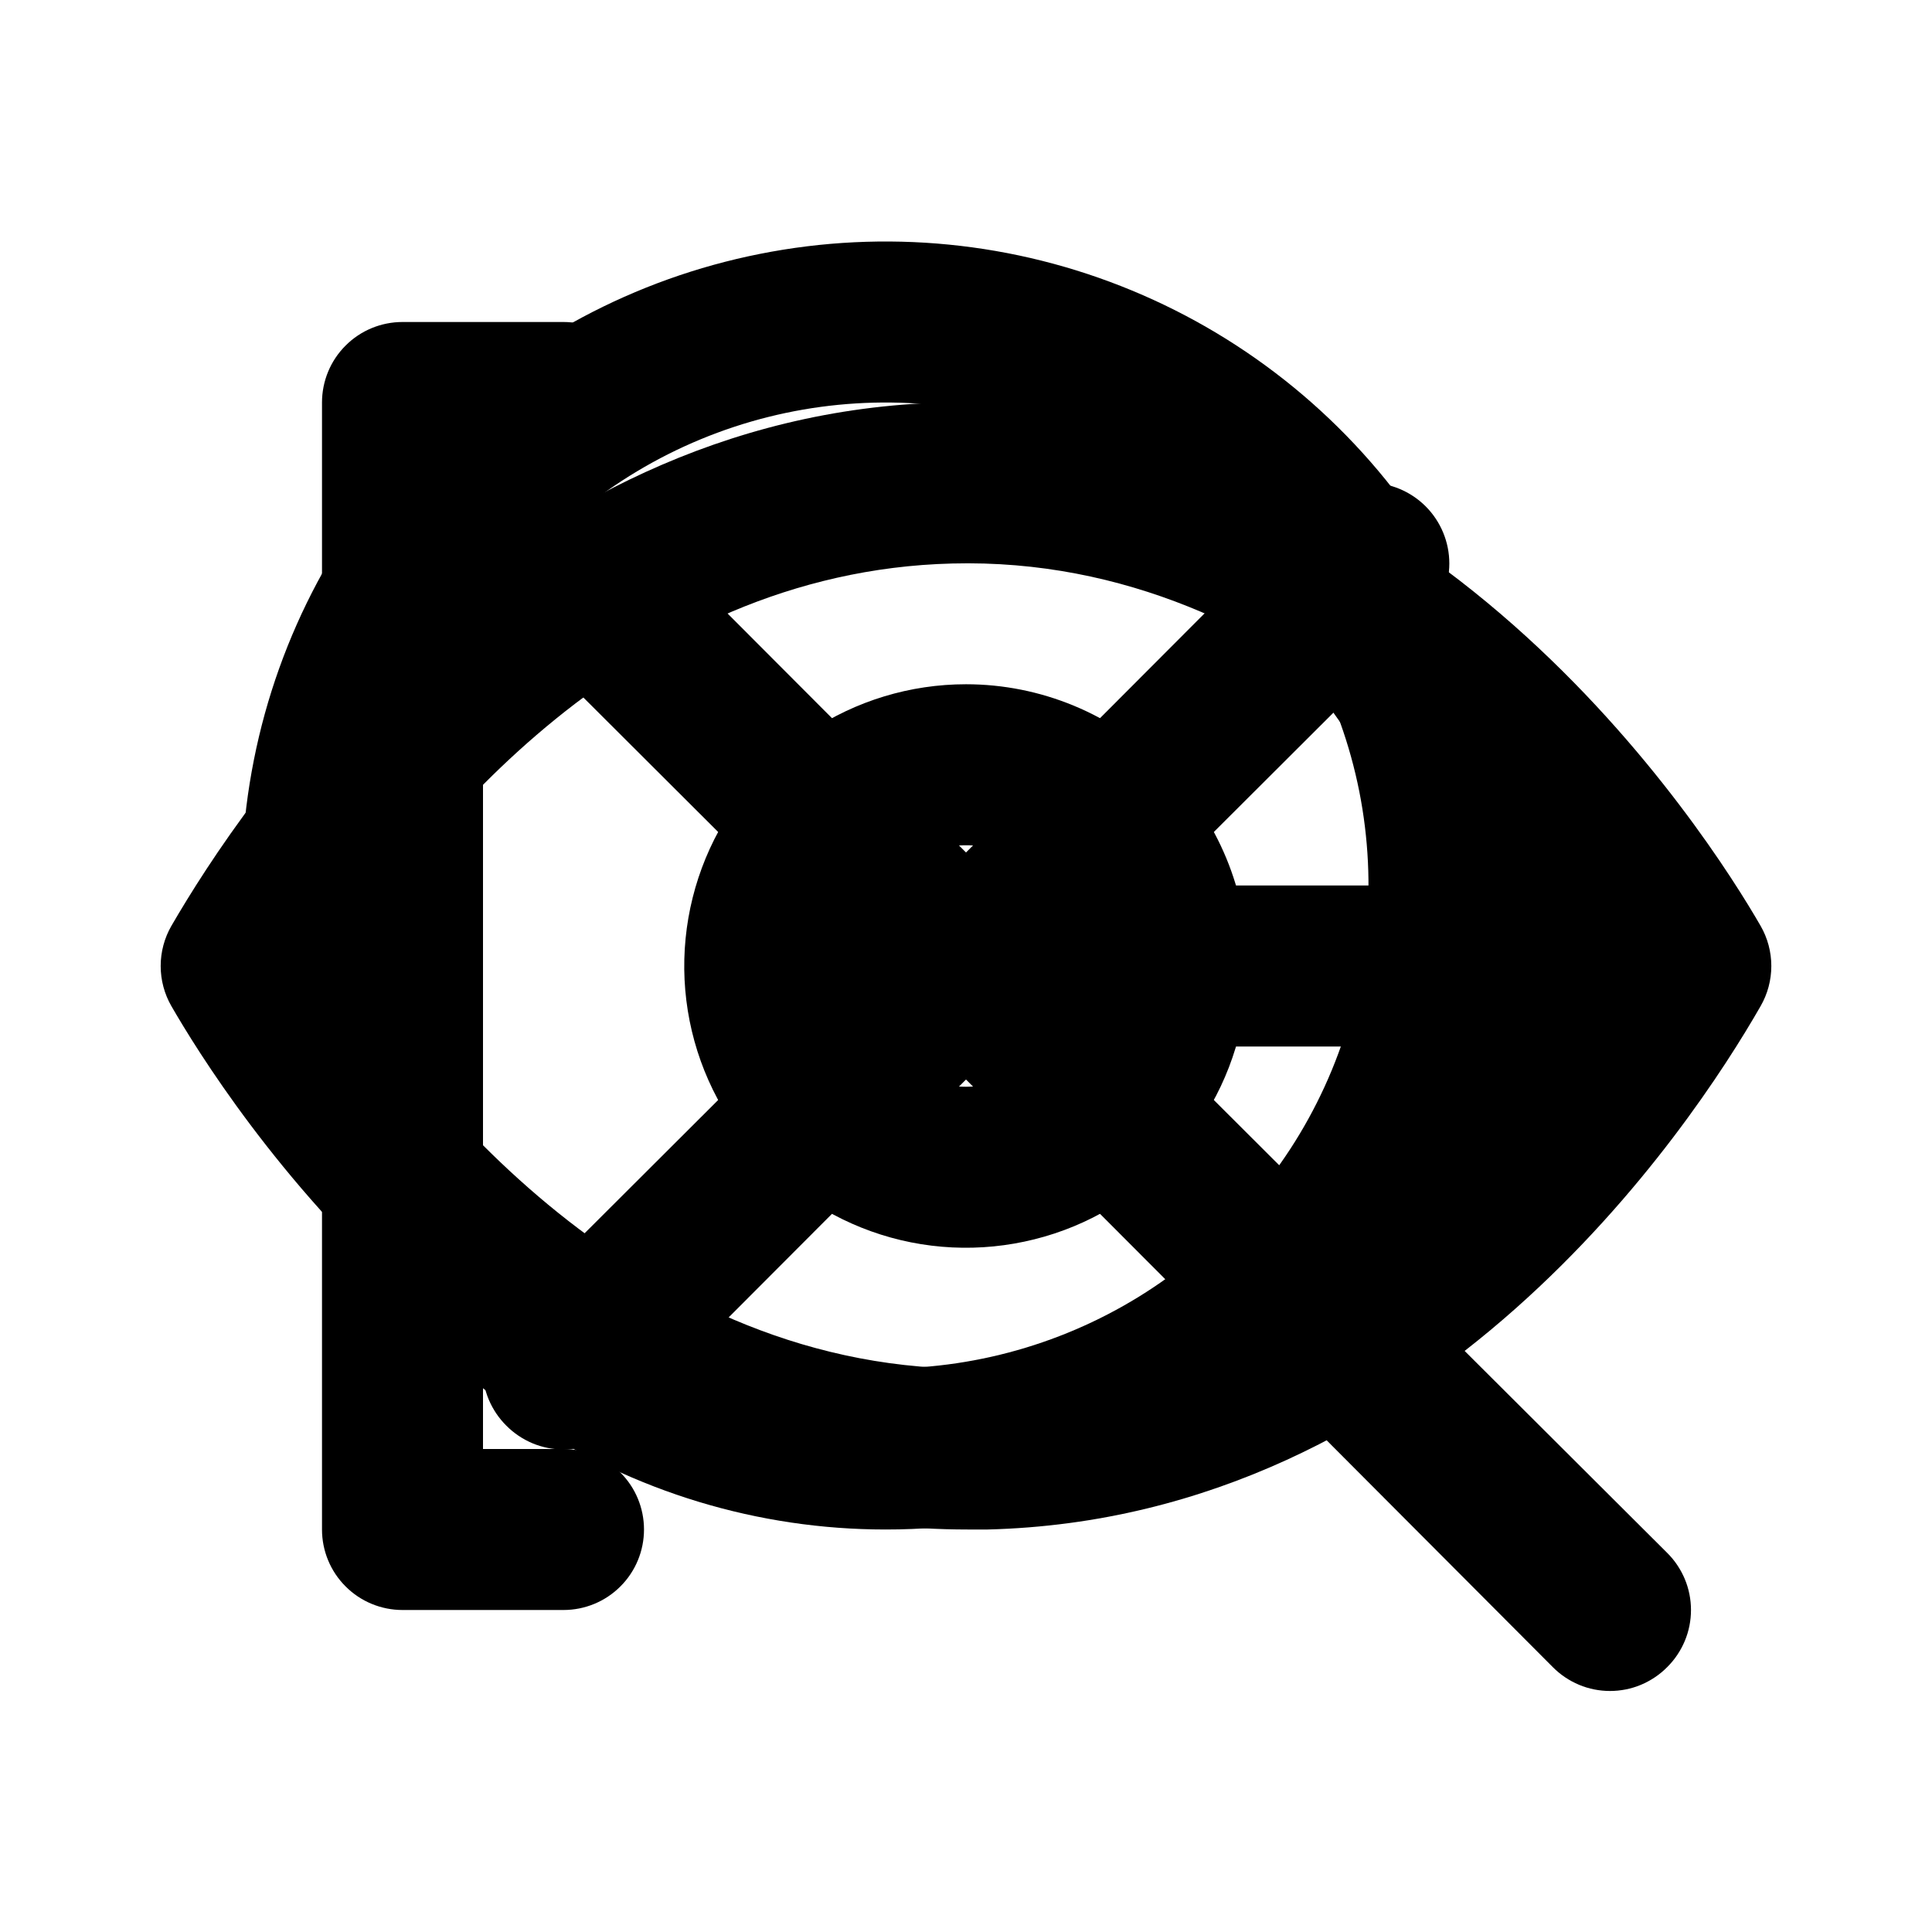
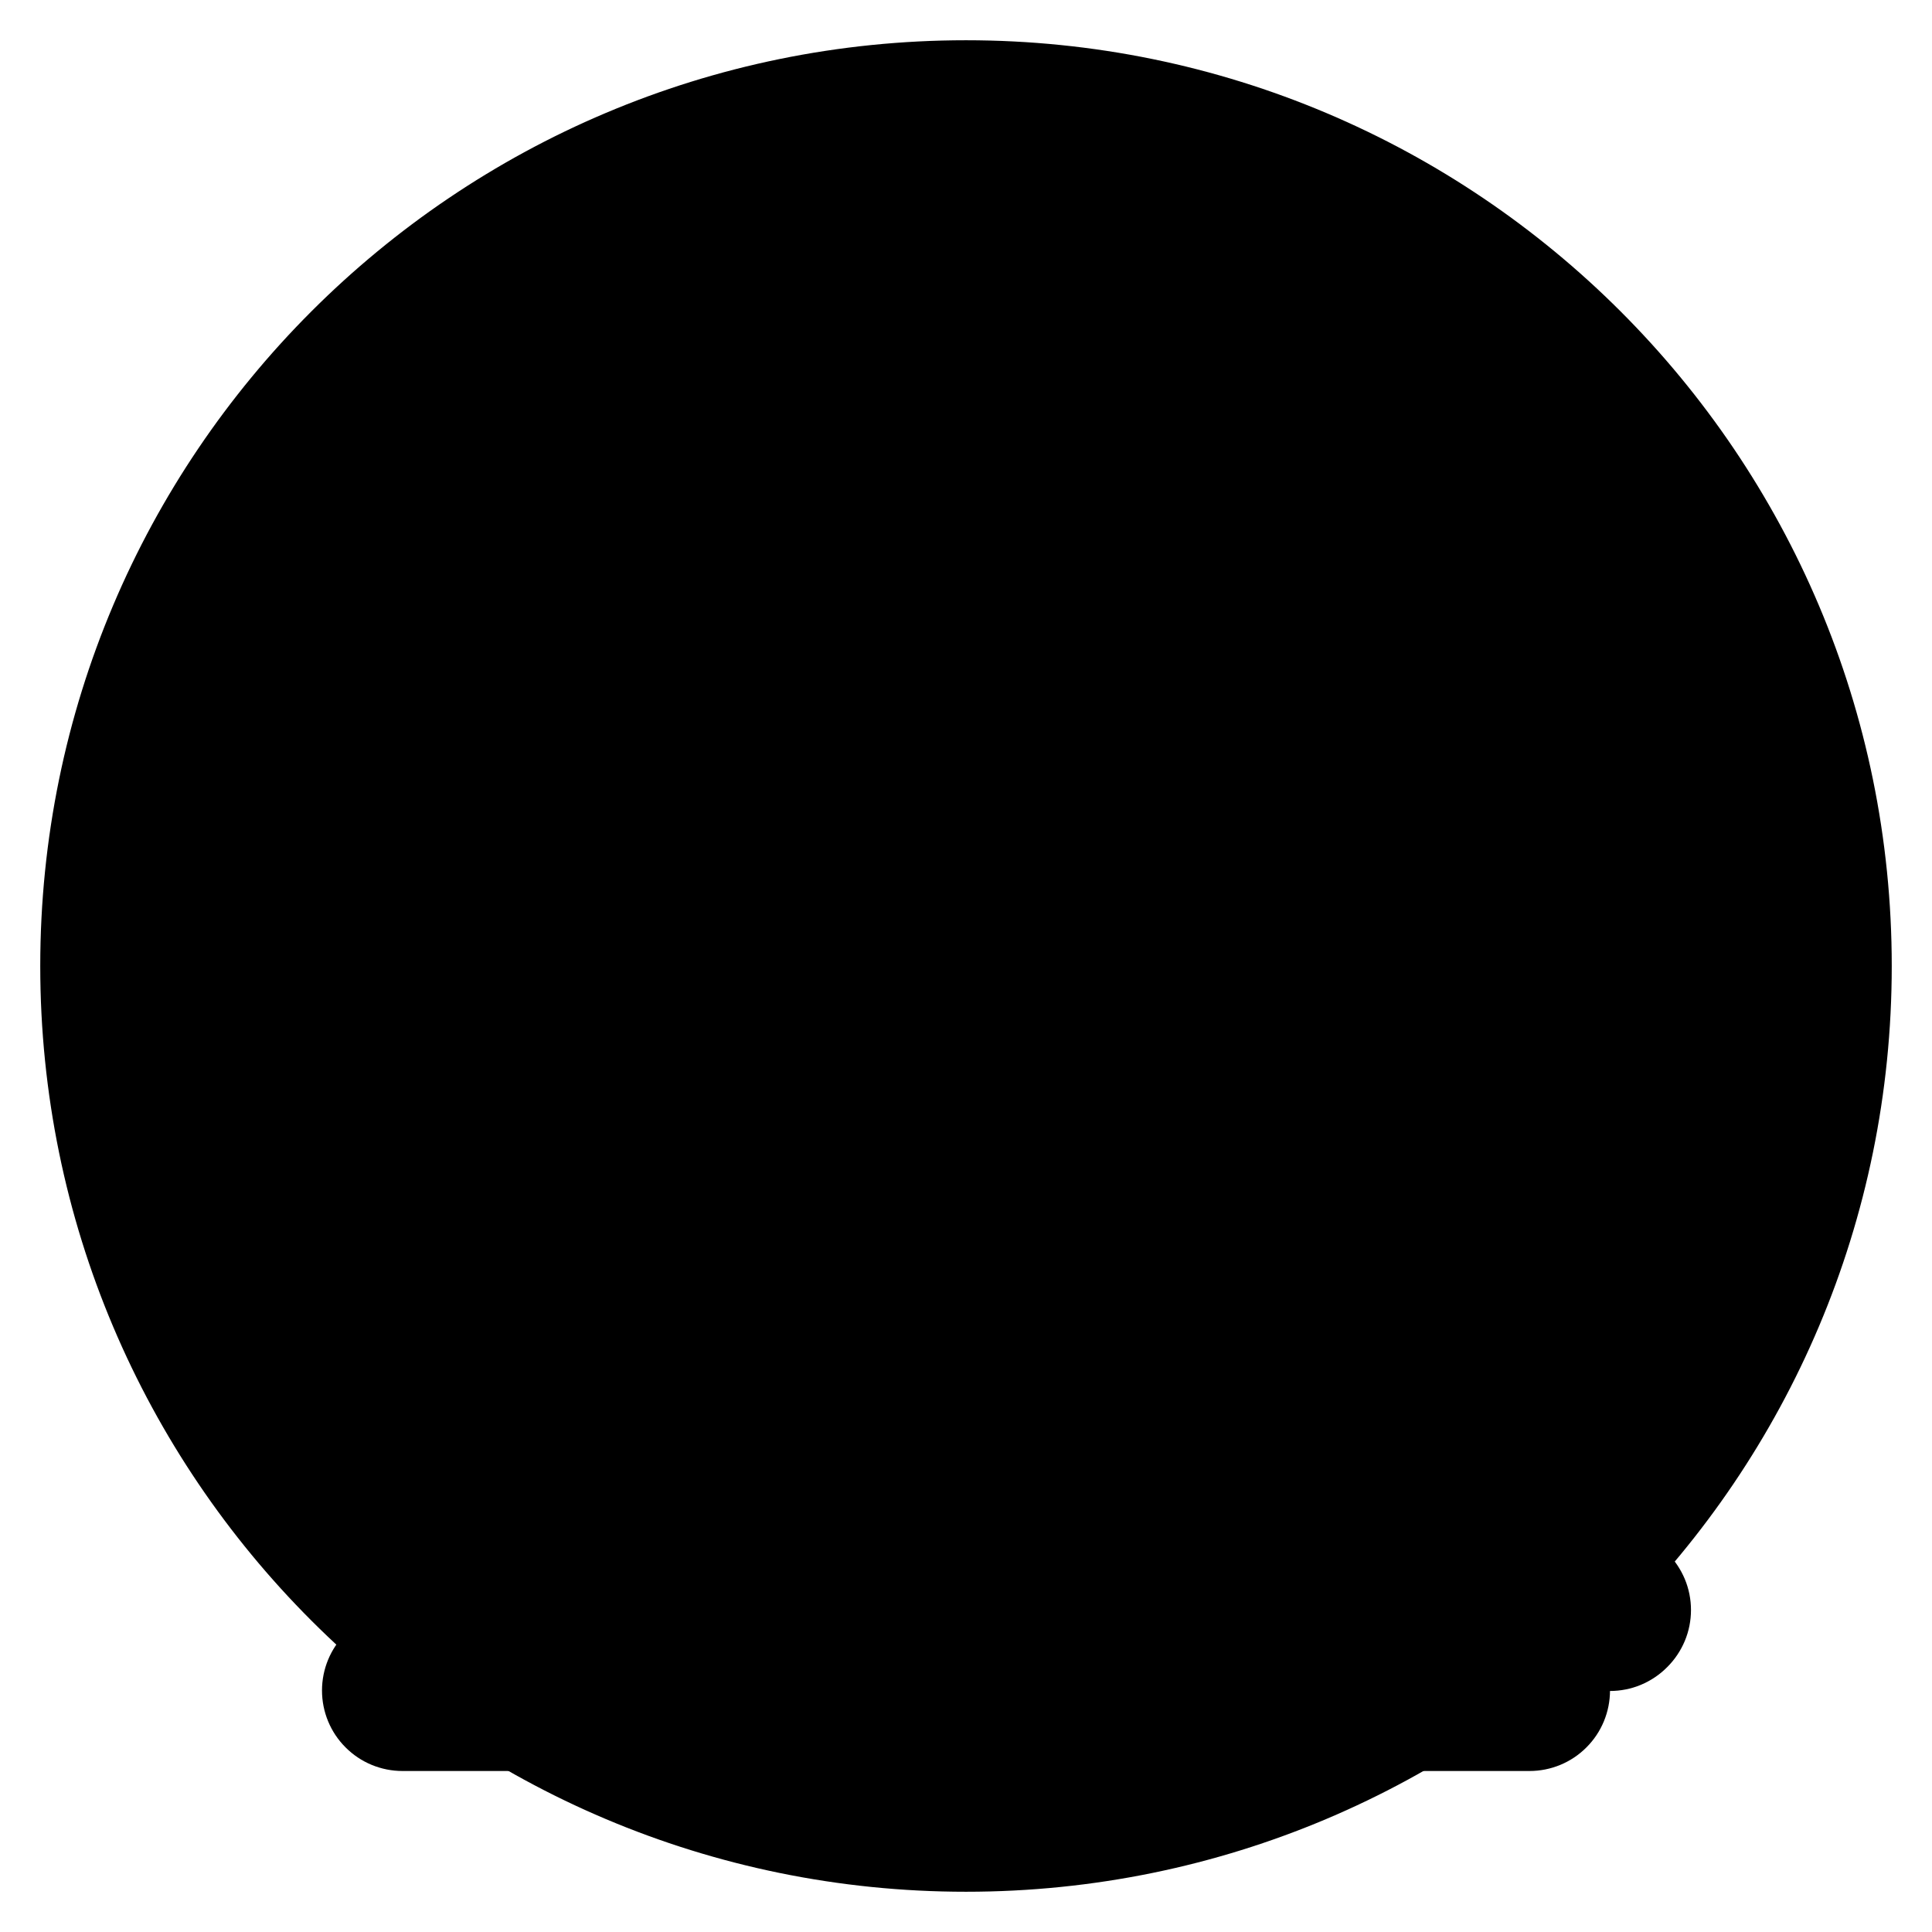
<svg xmlns="http://www.w3.org/2000/svg" width="24" height="24" viewBox="0 0 24 24">
  <g id="logOut">
    <g>
      <path d="M7 6C7.265 6 7.52 5.895 7.707 5.707C7.895 5.52 8 5.265 8 5C8 4.735 7.895 4.48 7.707 4.293C7.52 4.105 7.265 4 7 4H5C4.735 4 4.48 4.105 4.293 4.293C4.105 4.48 4 4.735 4 5V19C4 19.265 4.105 19.52 4.293 19.707C4.48 19.895 4.735 20 5 20H7C7.265 20 7.52 19.895 7.707 19.707C7.895 19.52 8 19.265 8 19C8 18.735 7.895 18.48 7.707 18.293C7.52 18.105 7.265 18 7 18H6V6H7Z" fill="currentColor" />
      <path d="M20.82 11.42L18 7.42C17.847 7.204 17.615 7.058 17.355 7.013C17.094 6.968 16.826 7.028 16.61 7.18C16.502 7.256 16.41 7.352 16.339 7.464C16.268 7.575 16.221 7.7 16.198 7.83C16.176 7.96 16.18 8.093 16.209 8.222C16.239 8.351 16.293 8.473 16.37 8.58L18.09 11H10C9.735 11 9.48 11.105 9.293 11.293C9.105 11.48 9 11.735 9 12C9 12.265 9.105 12.52 9.293 12.707C9.48 12.895 9.735 13 10 13H18L16.2 15.4C16.121 15.505 16.064 15.625 16.031 15.752C15.999 15.879 15.992 16.011 16.01 16.141C16.029 16.271 16.073 16.396 16.14 16.509C16.206 16.622 16.295 16.721 16.4 16.8C16.573 16.93 16.784 17 17 17C17.155 17 17.308 16.964 17.447 16.894C17.586 16.825 17.707 16.724 17.8 16.6L20.8 12.6C20.928 12.431 20.999 12.225 21.003 12.013C21.006 11.801 20.942 11.593 20.82 11.42Z" fill="currentColor" />
    </g>
  </g>
  <g id="eyeOutline">
    <path d="M21.87 11.5C21.23 10.39 17.71 4.82 11.73 5C6.2 5.14 3 10 2.13 11.5C2.042 11.652 1.996 11.825 1.996 12C1.996 12.175 2.042 12.348 2.13 12.5C2.76 13.59 6.13 19 12.02 19H12.27C17.8 18.86 21.01 14 21.87 12.5C21.958 12.348 22.004 12.175 22.004 12C22.004 11.825 21.958 11.652 21.87 11.5ZM12.22 17C7.91 17.1 5.1 13.41 4.22 12C5.22 10.39 7.83 7.1 11.83 7C16.12 6.89 18.94 10.59 19.83 12C18.8 13.61 16.22 16.9 12.22 17Z" fill="currentColor" />
    <path d="M12 8.5C11.308 8.5 10.631 8.705 10.056 9.09C9.48 9.474 9.031 10.021 8.766 10.661C8.502 11.3 8.432 12.004 8.567 12.683C8.702 13.362 9.036 13.985 9.525 14.475C10.015 14.964 10.638 15.298 11.317 15.433C11.996 15.568 12.7 15.498 13.339 15.234C13.979 14.969 14.526 14.52 14.91 13.944C15.295 13.369 15.5 12.692 15.5 12C15.5 11.072 15.131 10.181 14.475 9.525C13.819 8.869 12.928 8.5 12 8.5ZM12 13.5C11.703 13.5 11.413 13.412 11.167 13.247C10.92 13.082 10.728 12.848 10.614 12.574C10.501 12.3 10.471 11.998 10.529 11.707C10.587 11.416 10.73 11.149 10.939 10.939C11.149 10.73 11.416 10.587 11.707 10.529C11.998 10.471 12.3 10.501 12.574 10.614C12.848 10.728 13.082 10.92 13.247 11.167C13.412 11.413 13.5 11.703 13.5 12C13.5 12.398 13.342 12.779 13.061 13.061C12.779 13.342 12.398 13.5 12 13.5Z" fill="currentColor" />
  </g>
  <g id="searchOutline">
    <path d="M20.71 19.29L17.31 15.9C18.407 14.502 19.002 12.777 19 11C19 9.418 18.531 7.871 17.652 6.555C16.773 5.24 15.523 4.214 14.062 3.609C12.6 3.003 10.991 2.845 9.439 3.154C7.887 3.462 6.462 4.224 5.343 5.343C4.224 6.462 3.462 7.887 3.154 9.439C2.845 10.991 3.003 12.6 3.609 14.062C4.214 15.523 5.24 16.773 6.555 17.652C7.871 18.531 9.418 19 11 19C12.777 19.002 14.502 18.407 15.9 17.31L19.29 20.71C19.383 20.804 19.494 20.878 19.615 20.929C19.737 20.98 19.868 21.006 20 21.006C20.132 21.006 20.263 20.98 20.385 20.929C20.506 20.878 20.617 20.804 20.71 20.71C20.804 20.617 20.878 20.506 20.929 20.385C20.98 20.263 21.006 20.132 21.006 20C21.006 19.868 20.98 19.737 20.929 19.615C20.878 19.494 20.804 19.383 20.71 19.29ZM5 11C5 9.813 5.352 8.653 6.011 7.667C6.67 6.68 7.608 5.911 8.704 5.457C9.8 5.003 11.007 4.884 12.171 5.115C13.334 5.347 14.403 5.918 15.243 6.757C16.082 7.596 16.653 8.666 16.885 9.829C17.116 10.993 16.997 12.2 16.543 13.296C16.089 14.393 15.32 15.329 14.333 15.989C13.347 16.648 12.187 17 11 17C9.409 17 7.883 16.368 6.757 15.243C5.632 14.117 5 12.591 5 11Z" fill="currentColor" />
  </g>
  <g id="closeOutline">
    <path d="M13.41 12L17.71 7.71C17.898 7.522 18.004 7.266 18.004 7C18.004 6.734 17.898 6.478 17.71 6.29C17.522 6.102 17.266 5.996 17 5.996C16.734 5.996 16.478 6.102 16.29 6.29L12 10.59L7.71 6.29C7.522 6.102 7.266 5.996 7 5.996C6.734 5.996 6.478 6.102 6.29 6.29C6.102 6.478 5.996 6.734 5.996 7C5.996 7.266 6.102 7.522 6.29 7.71L10.59 12L6.29 16.29C6.196 16.383 6.122 16.494 6.071 16.615C6.02 16.737 5.994 16.868 5.994 17C5.994 17.132 6.02 17.263 6.071 17.385C6.122 17.506 6.196 17.617 6.29 17.71C6.383 17.804 6.494 17.878 6.615 17.929C6.737 17.98 6.868 18.006 7 18.006C7.132 18.006 7.263 17.98 7.385 17.929C7.506 17.878 7.617 17.804 7.71 17.71L12 13.41L16.29 17.71C16.383 17.804 16.494 17.878 16.615 17.929C16.737 17.98 16.868 18.006 17 18.006C17.132 18.006 17.263 17.98 17.385 17.929C17.506 17.878 17.617 17.804 17.71 17.71C17.804 17.617 17.878 17.506 17.929 17.385C17.98 17.263 18.006 17.132 18.006 17C18.006 16.868 17.98 16.737 17.929 16.615C17.878 16.494 17.804 16.383 17.71 16.29L13.41 12Z" fill="currentColor" />
  </g>
+   <g id="editOutline">
+     <path d="M19 20H5C4.735 20 4.48 20.105 4.293 20.293C4.105 20.48 4 20.735 4 21C4 21.265 4.105 21.52 4.293 21.707C4.48 21.895 4.735 22 5 22H19C19.265 22 19.52 21.895 19.707 21.707C19.895 21.52 20 21.265 20 21C20 20.735 19.895 20.48 19.707 20.293C19.52 20.105 19.265 20 19 20Z" fill="currentColor" />
+     <path d="M5 18H5.09L9.26 17.62C9.717 17.575 10.144 17.373 10.47 17.05L19.47 8.05C19.819 7.681 20.008 7.189 19.995 6.681C19.982 6.173 19.768 5.691 19.4 5.34L16.66 2.6C16.302 2.264 15.834 2.071 15.343 2.058C14.853 2.046 14.375 2.213 14 2.53L5 11.53C4.677 11.856 4.476 12.283 4.43 12.74L4 16.91C3.987 17.056 4.006 17.204 4.056 17.342C4.106 17.481 4.186 17.606 4.29 17.71C4.383 17.803 4.494 17.876 4.616 17.926C4.738 17.976 4.868 18.001 5 18ZM15.27 4L18 6.73L16 8.68L13.32 6L15.27 4ZM6.37 12.91L12 7.32L14.7 10.02L9.1 15.62L6.1 15.9L6.37 12.91Z" fill="currentColor" />
+   </g>
+   <g id="group1399">
+     <circle cx="12" cy="12" r="11" stroke="currentColor" />
+     <path d="M12 13C12.552 13 13 12.552 13 12C13 11.448 12.552 11 12 11C11.448 11 11 11.448 11 12C11 12.552 11.448 13 12 13Z" fill="currentColor" />
+     <path d="M12 9.5C12.552 9.5 13 9.052 13 8.5C13 7.948 12.552 7.5 12 7.5C11.448 7.5 11 7.948 11 8.5C11 9.052 11.448 9.5 12 9.5Z" fill="currentColor" />
+     <path d="M12 16.5C12.552 16.5 13 16.052 13 15.5C13 14.948 12.552 14.5 12 14.5C11.448 14.5 11 14.948 11 15.5C11 16.052 11.448 16.5 12 16.5Z" fill="currentColor" />
+   </g>
+   <g id="personOutline">
+     <path d="M12 11C12.791 11 13.565 10.765 14.222 10.326C14.88 9.886 15.393 9.262 15.695 8.531C15.998 7.8 16.078 6.996 15.923 6.22C15.769 5.444 15.388 4.731 14.828 4.172C14.269 3.612 13.556 3.231 12.78 3.077C12.004 2.923 11.2 3.002 10.469 3.304C9.738 3.607 9.114 4.12 8.674 4.778C8.235 5.436 8 6.209 8 7C8 8.061 8.421 9.078 9.172 9.828C9.922 10.579 10.939 11 12 11ZM12 5C12.396 5 12.782 5.117 13.111 5.337C13.44 5.557 13.696 5.869 13.848 6.235C13.999 6.6 14.039 7.002 13.962 7.39C13.884 7.778 13.694 8.135 13.414 8.414C13.134 8.694 12.778 8.884 12.39 8.962C12.002 9.039 11.6 8.999 11.235 8.848C10.869 8.696 10.557 8.44 10.337 8.111C10.117 7.782 10 7.396 10 7C10 6.47 10.211 5.961 10.586 5.586C10.961 5.211 11.47 5 12 5Z" fill="currentColor" />
+     <path d="M12 13C10.143 13 8.363 13.738 7.05 15.05C5.737 16.363 5 18.143 5 20C5 20.265 5.105 20.52 5.293 20.707C5.48 20.895 5.735 21 6 21C6.265 21 6.52 20.895 6.707 20.707C6.895 20.52 7 20.265 7 20C7 18.674 7.527 17.402 8.464 16.465C9.402 15.527 10.674 15 12 15C13.326 15 14.598 15.527 15.536 16.465C16.473 17.402 17 18.674 17 20C17 20.265 17.105 20.52 17.293 20.707C17.48 20.895 17.735 21 18 21C18.265 21 18.52 20.895 18.707 20.707C18.895 20.52 19 20.265 19 20C19 18.143 18.262 16.363 16.95 15.05C15.637 13.738 13.857 13 12 13Z" fill="currentColor" />
+   </g>
+   <g id="playCircleOutline">
+     <path d="M12 2C10.022 2 8.089 2.586 6.444 3.685C4.8 4.784 3.518 6.346 2.761 8.173C2.004 10 1.806 12.011 2.192 13.951C2.578 15.891 3.53 17.672 4.929 19.071C6.327 20.47 8.109 21.422 10.049 21.808C11.989 22.194 14 21.996 15.827 21.239C17.654 20.482 19.216 19.2 20.315 17.556C21.413 15.911 22 13.978 22 12C22 10.687 21.741 9.386 21.239 8.173C20.736 6.96 20 5.858 19.071 4.929C18.142 4 17.04 3.264 15.827 2.761C14.614 2.259 13.313 2 12 2ZM12 20C10.418 20 8.871 19.531 7.555 18.652C6.24 17.773 5.214 16.523 4.609 15.062C4.003 13.6 3.845 11.991 4.154 10.439C4.462 8.887 5.224 7.462 6.343 6.343C7.462 5.224 8.887 4.462 10.439 4.154C11.991 3.845 13.6 4.003 15.062 4.609C16.523 5.214 17.773 6.24 18.652 7.555C19.531 8.871 20 10.418 20 12C20 14.122 19.157 16.157 17.657 17.657C16.157 19.157 14.122 20 12 20Z" fill="currentColor" />
+     <path d="M12.34 7.45C12.095 7.224 11.789 7.075 11.46 7.022C11.131 6.969 10.794 7.013 10.49 7.15C10.195 7.269 9.942 7.474 9.764 7.737C9.586 8.001 9.491 8.312 9.49 8.63V15.37C9.491 15.688 9.586 15.999 9.764 16.262C9.942 16.526 10.195 16.731 10.49 16.85C10.707 16.948 10.942 17 11.18 17C11.609 16.998 12.022 16.838 12.34 16.55L16 13.18C16.164 13.03 16.294 12.848 16.384 12.645C16.473 12.441 16.52 12.222 16.52 12C16.52 11.778 16.473 11.559 16.384 11.355C16.294 11.152 16.164 10.97 16 10.82L12.34 7.45ZM11.5 14.6V9.4L14.31 12L11.5 14.6Z" fill="currentColor" />
+   </g>
+   <g id="trashOutline">
+     <path d="M21 6H16V4.33C15.976 3.69 15.7 3.085 15.232 2.648C14.763 2.212 14.14 1.978 13.5 2H10.5C9.86 1.978 9.237 2.212 8.768 2.648C8.3 3.085 8.023 3.69 8 4.33V6H3C2.735 6 2.48 6.105 2.293 6.293C2.105 6.48 2 6.735 2 7C2 7.265 2.105 7.52 2.293 7.707C2.48 7.895 2.735 8 3 8H4V19C4 19.796 4.316 20.559 4.879 21.121C5.441 21.684 6.204 22 7 22H17C17.796 22 18.559 21.684 19.121 21.121C19.684 20.559 20 19.796 20 19V8H21C21.265 8 21.52 7.895 21.707 7.707C21.895 7.52 22 7.265 22 7C22 6.735 21.895 6.48 21.707 6.293C21.52 6.105 21.265 6 21 6ZM10 4.33C10 4.17 10.21 4 10.5 4H13.5C13.79 4 14 4.17 14 4.33V6H10V4.33ZM18 19C18 19.265 17.895 19.52 17.707 19.707C17.52 19.895 17.265 20 17 20H7C6.735 20 6.48 19.895 6.293 19.707C6.105 19.52 6 19.265 6 19V8H18V19Z" fill="currentColor" />
+   </g>
</svg>
